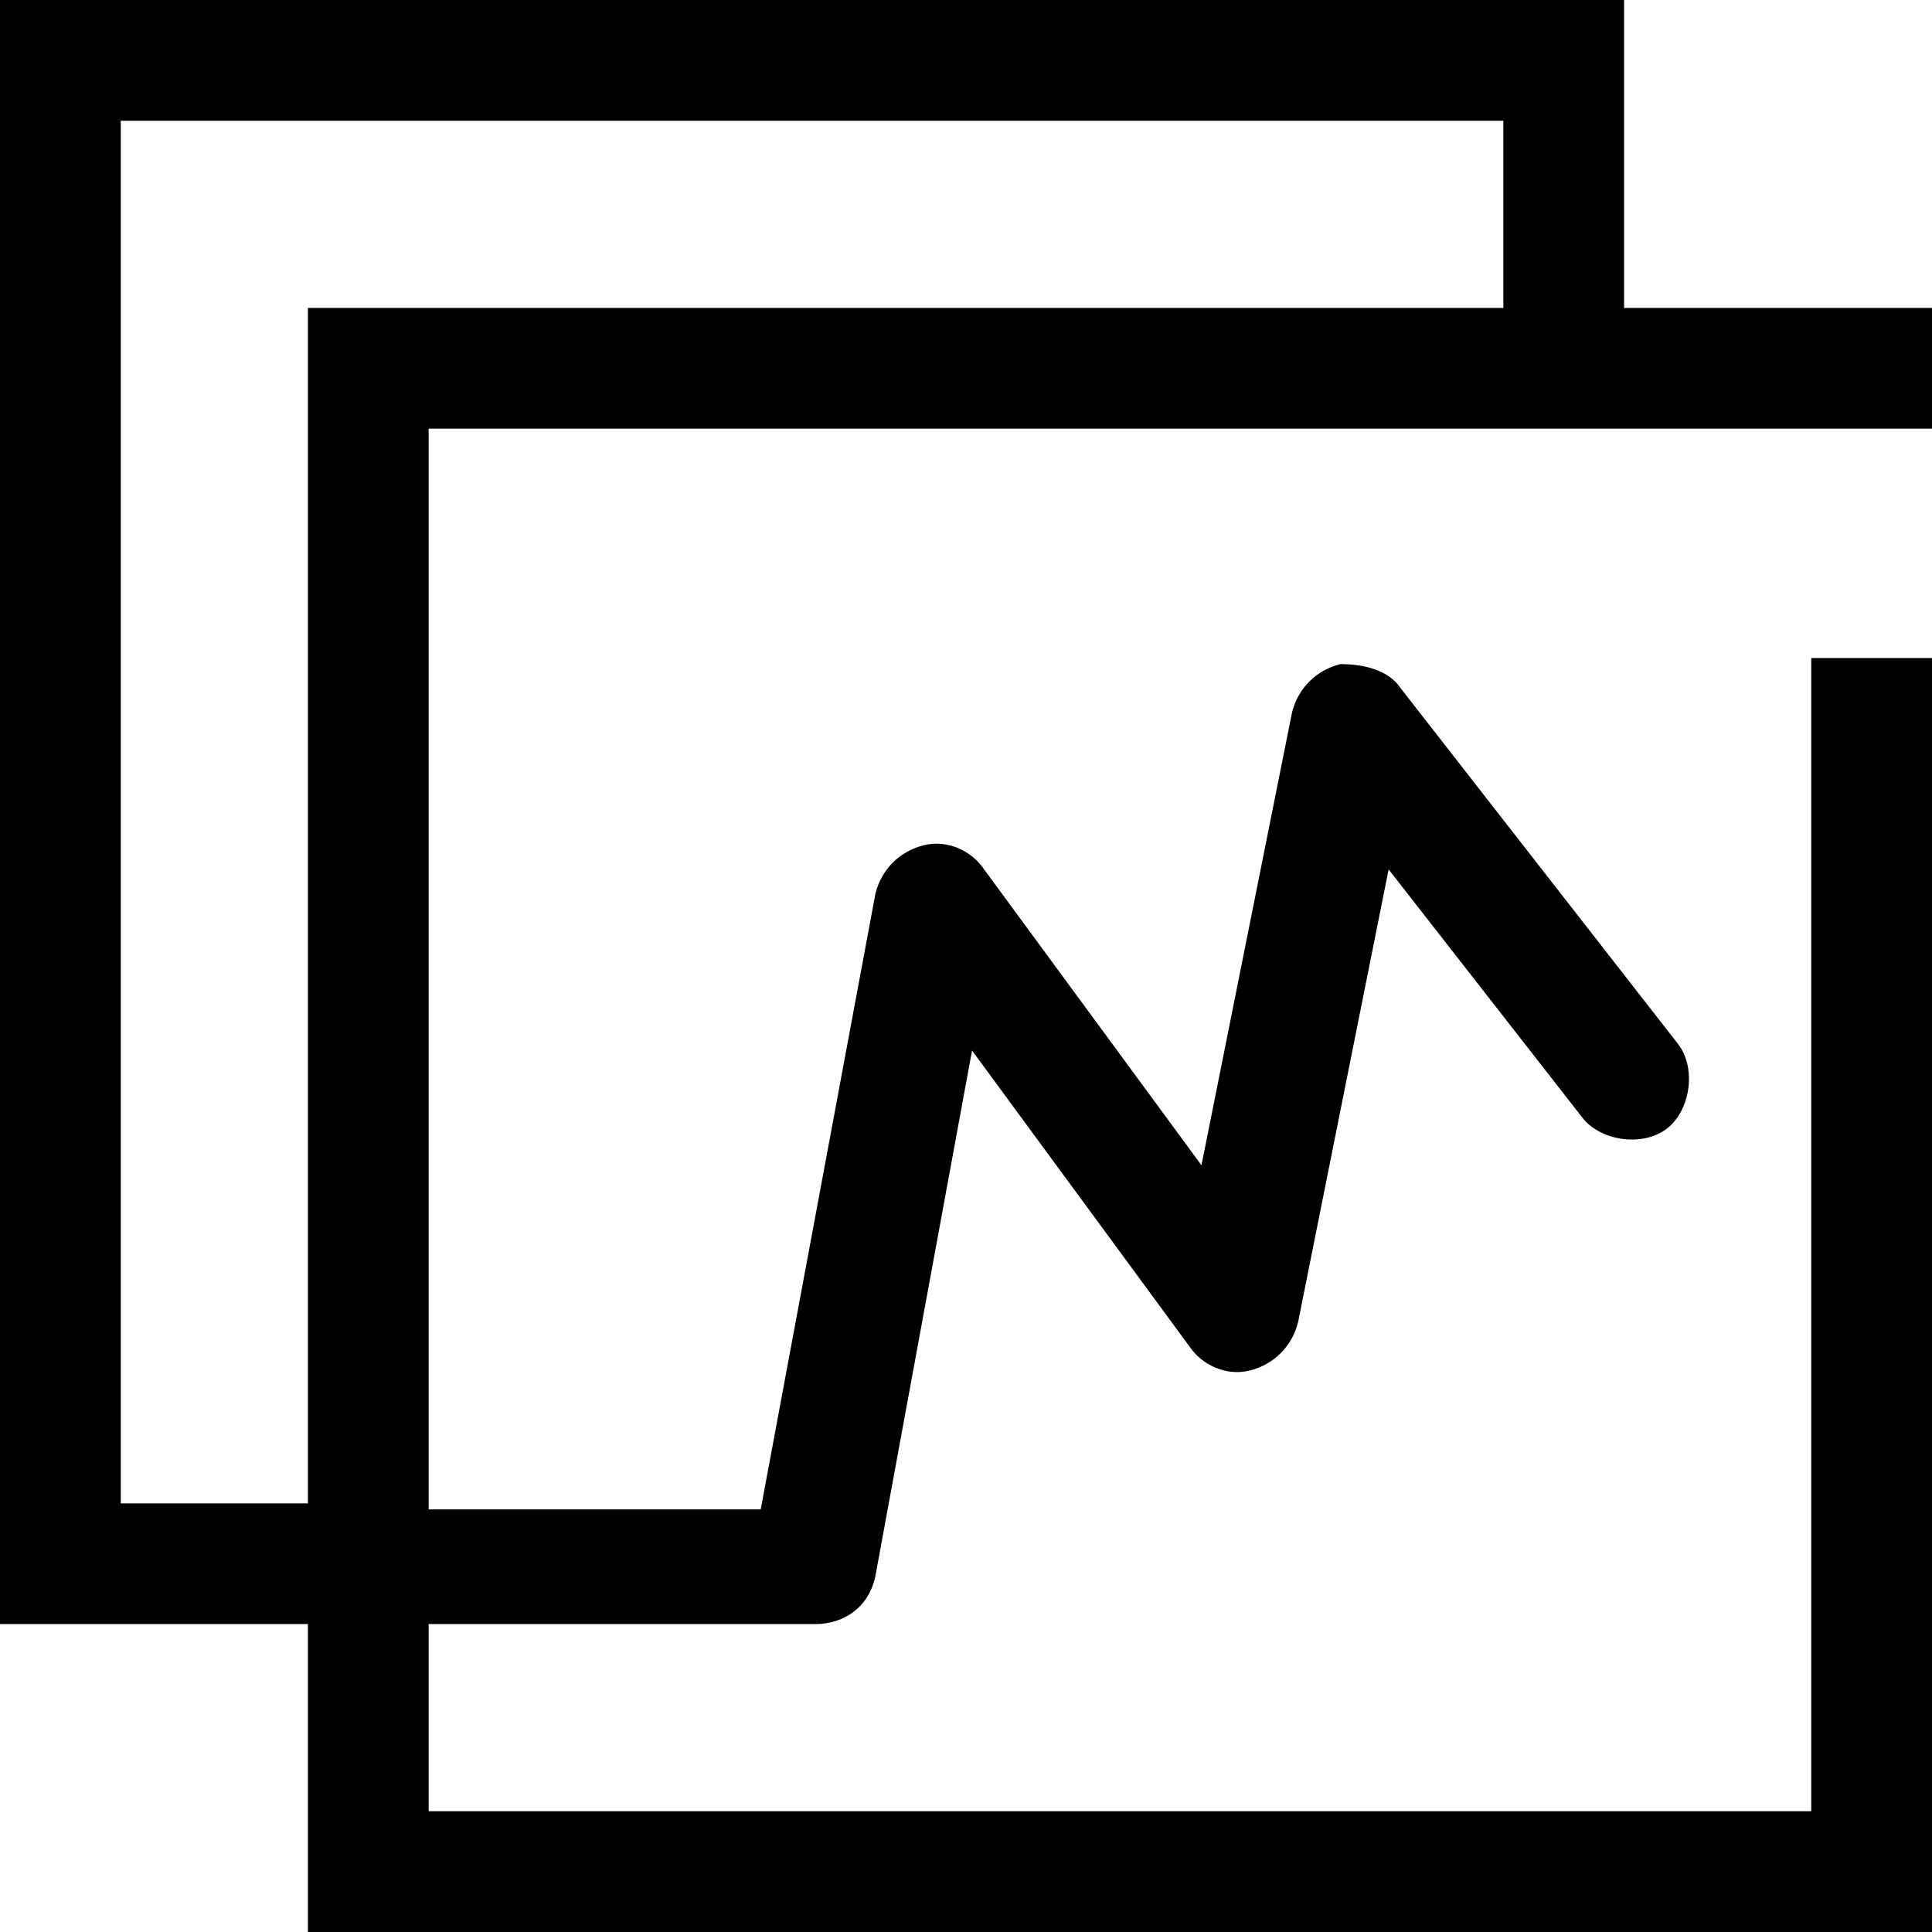
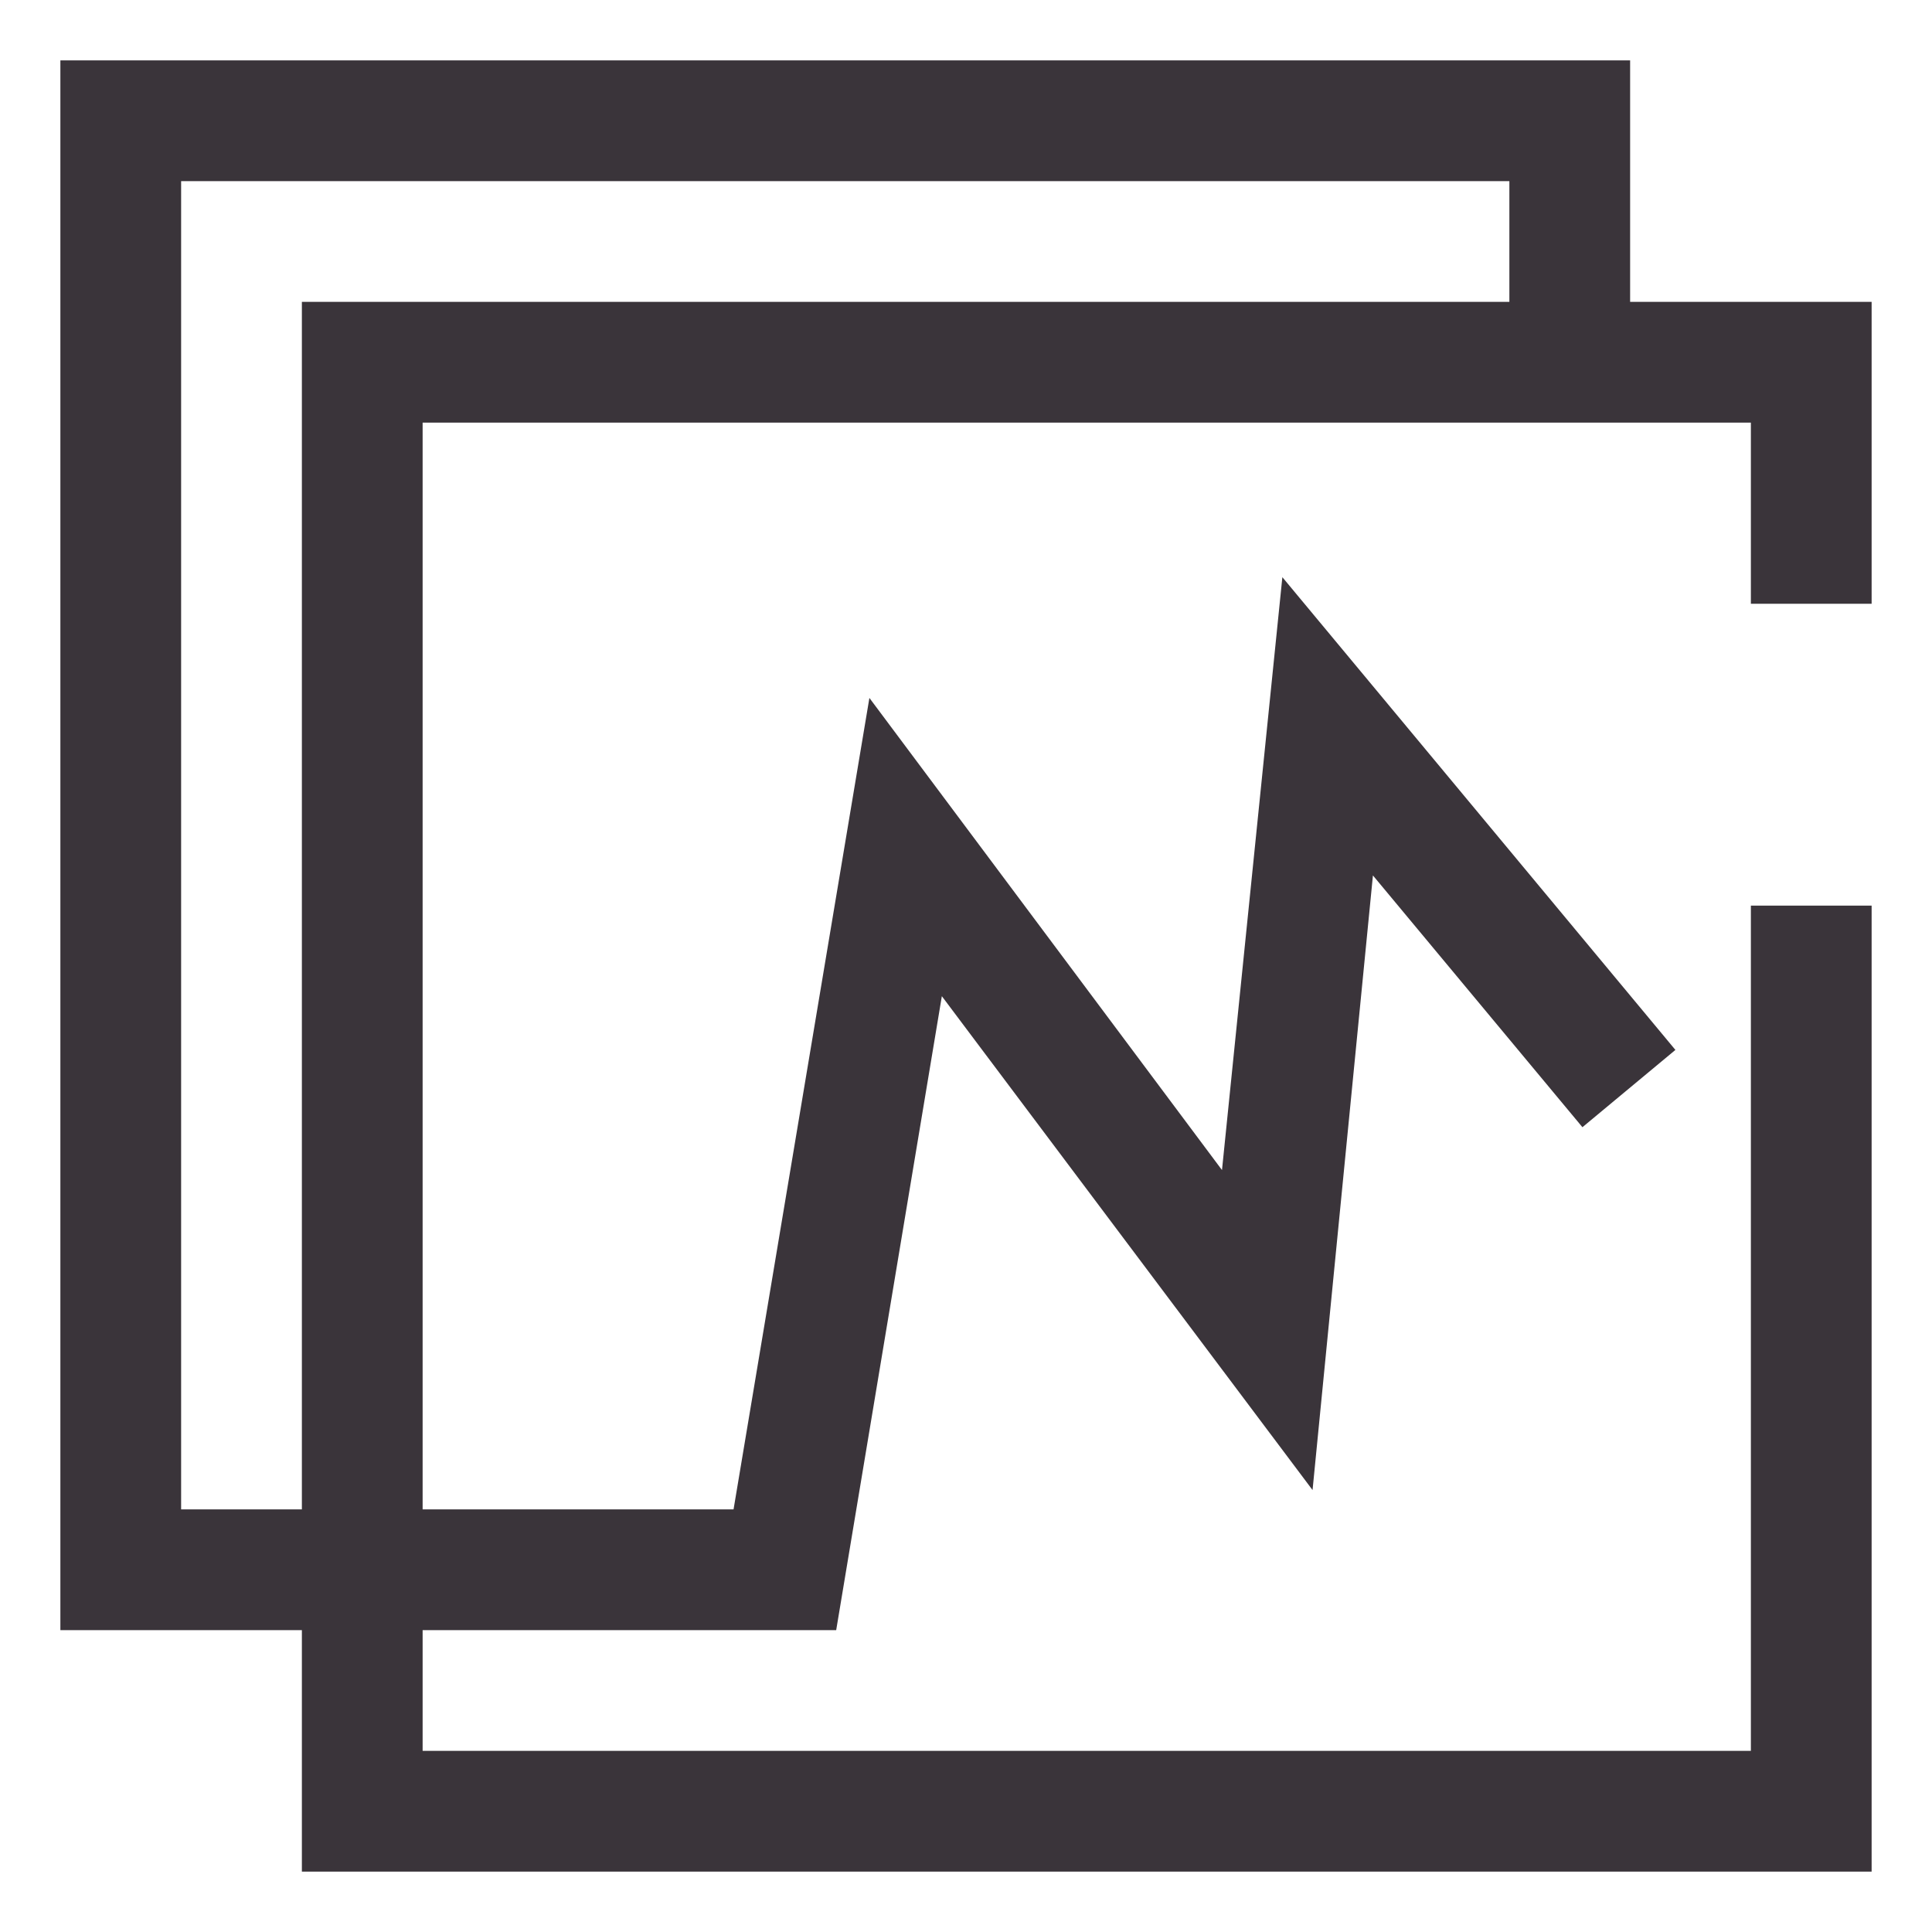
- <svg xmlns="http://www.w3.org/2000/svg" class="a-svg-icon svg-icon--learning-manager" height="32" viewBox="0 0 32 32" width="32">
-   <path d="M30 10.9V30H7.1v-3.1h6.4c.5 0 .9-.3 1-.8l1.6-8.7 3.6 4.9c.2.3.6.5 1 .4.4-.1.7-.4.8-.8l1.5-7.5 3.2 4.1c.3.4 1 .5 1.4.2.4-.3.5-1 .2-1.4l-4.6-5.9c-.2-.3-.6-.4-1-.4-.4.1-.7.4-.8.8l-1.5 7.5-3.6-4.9c-.2-.3-.6-.5-1-.4-.4.1-.7.4-.8.8L12.6 25H7.1V7.1H32v-2h-5.1V0H0v26.9h5.1V32H32V10.9h-2zm-24.9 14H2V2h22.9v3.1H5.1v19.8z" />
+ <svg xmlns="http://www.w3.org/2000/svg" id="Icons" viewBox="0 0 32 32">
+   <defs>
+     <style>.cls-1{fill:#3a343a;}</style>
+   </defs>
+   <path class="cls-1" d="M31,10V5H27V1H1V27H5v4H31V15H29V29H7V27h6.85L15.6,16.5l6.14,8.18,1-10.18,3.47,4.17,1.54-1.28L21.24,9.56l-1,9.82L14.4,11.56,12.15,25H7V7H29v3ZM5,5V25H3V3H25V5Z" />
</svg>
